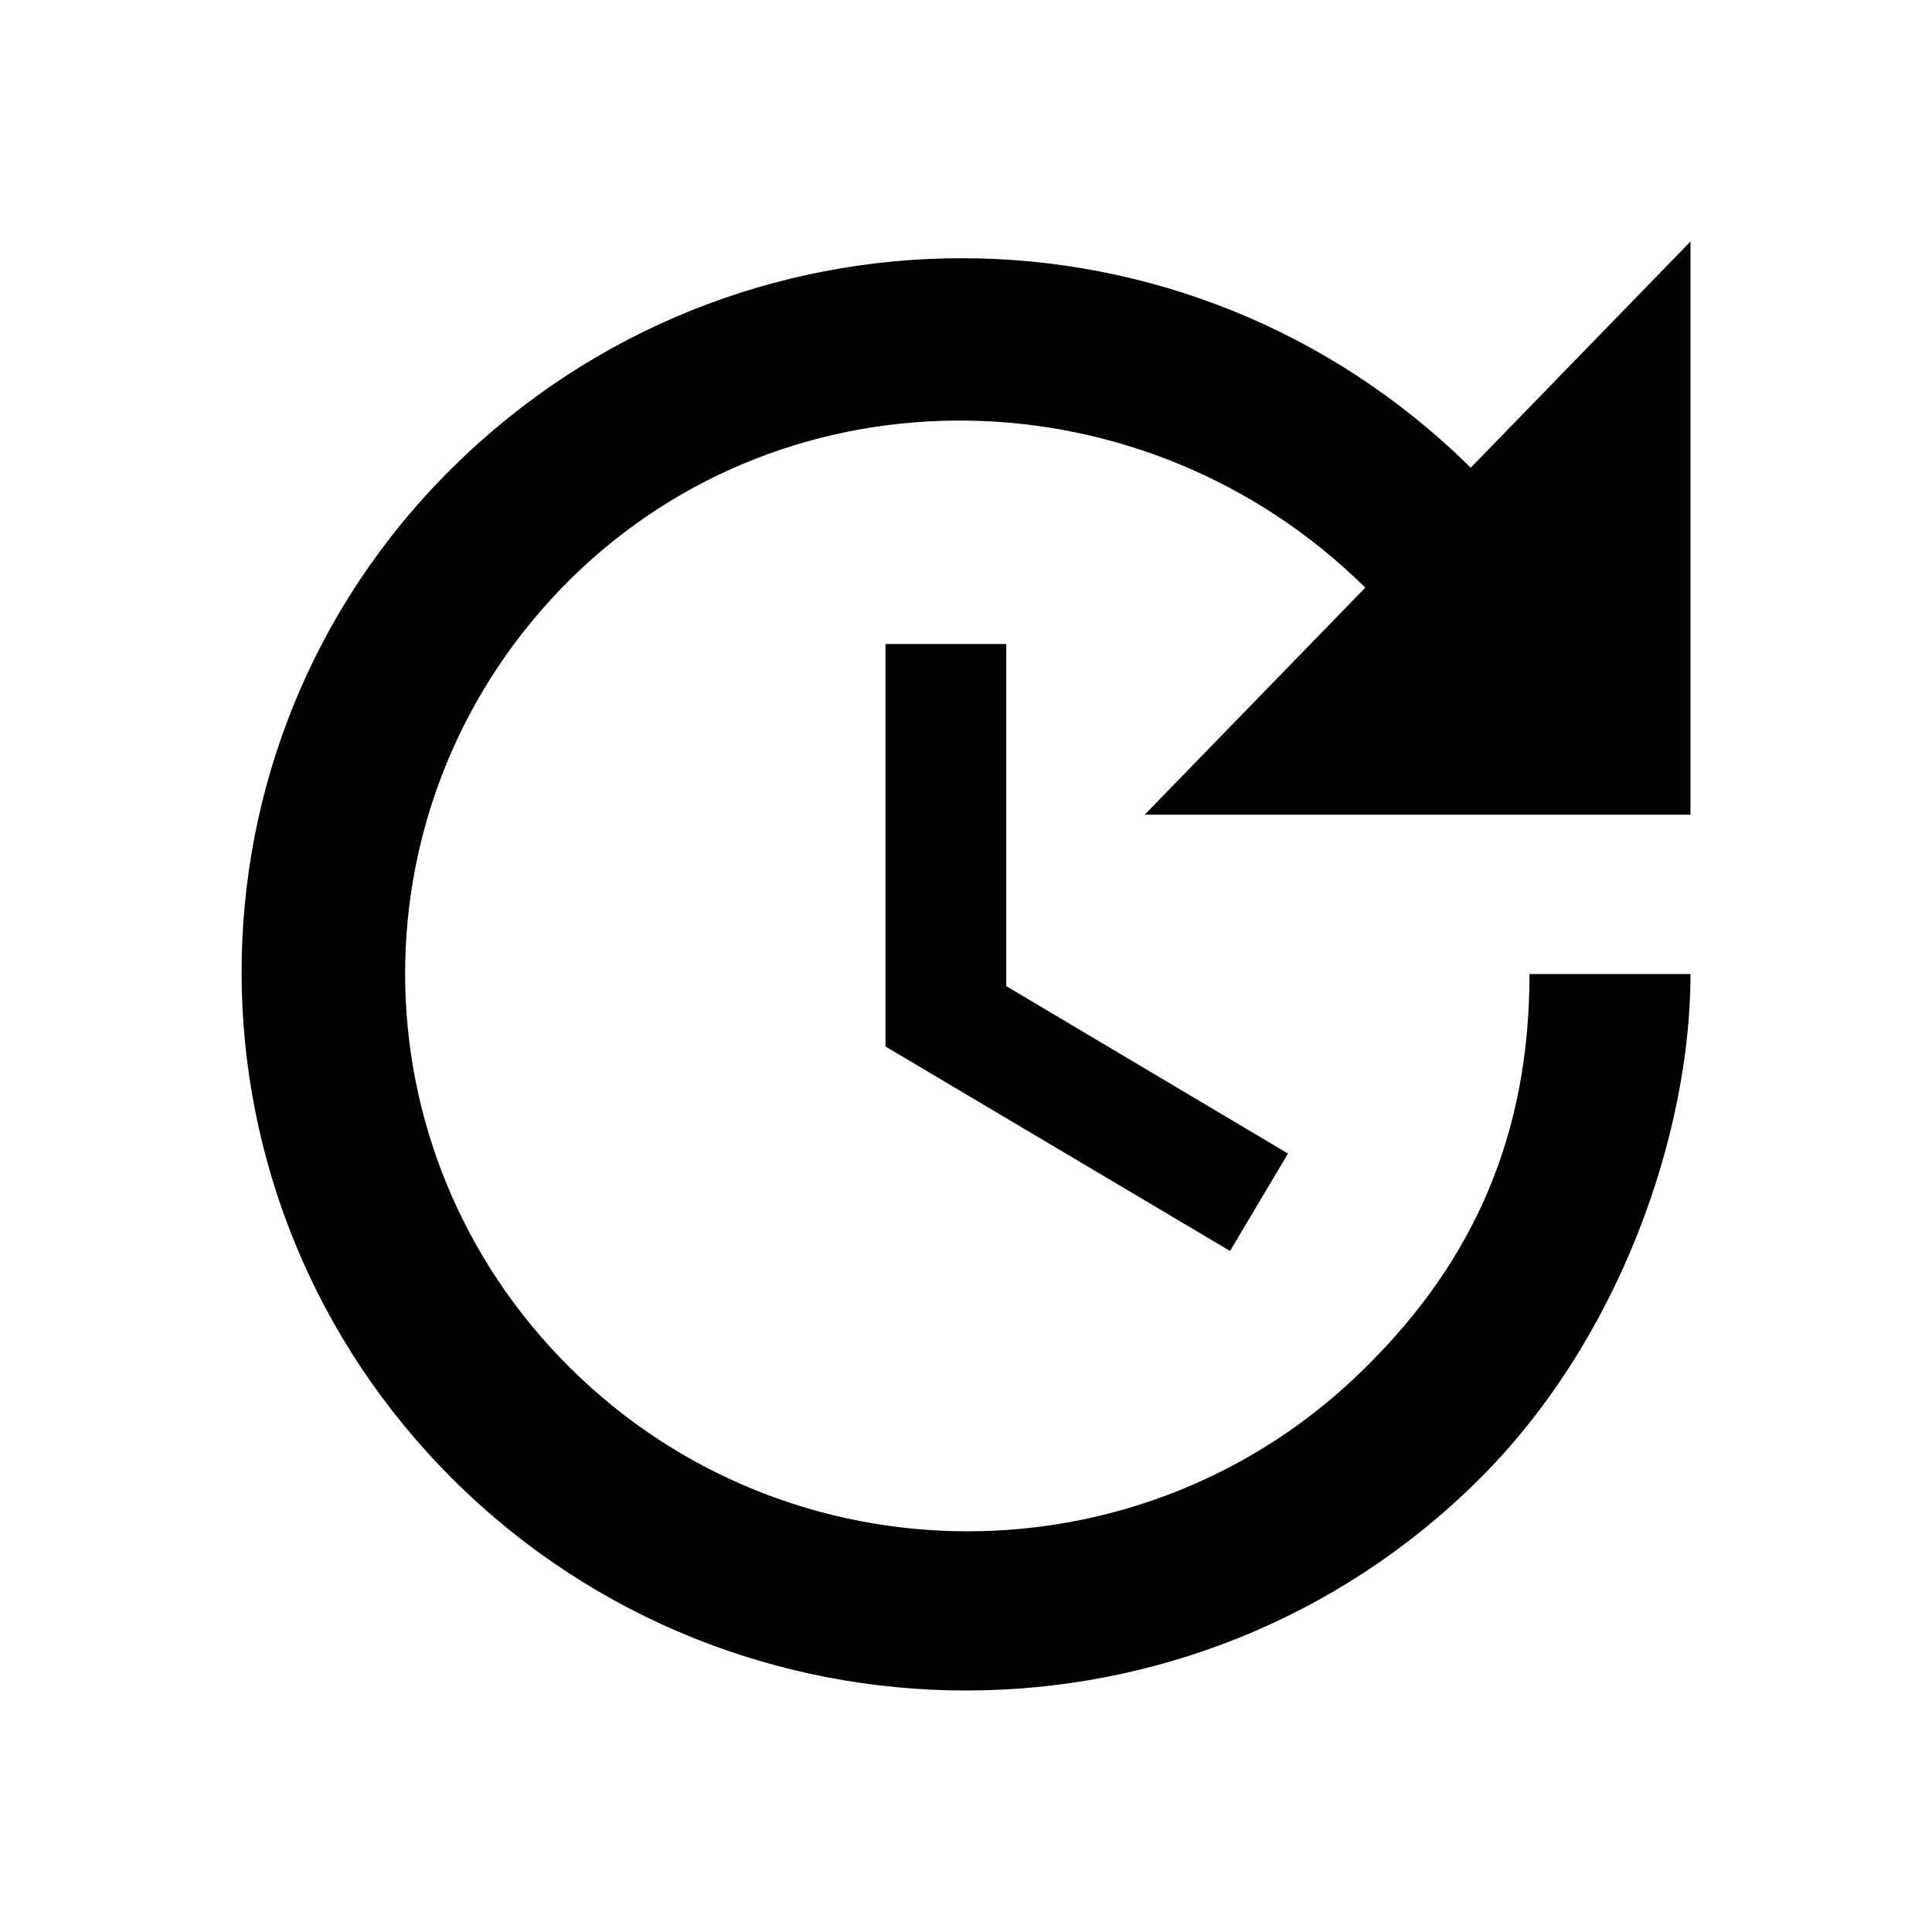
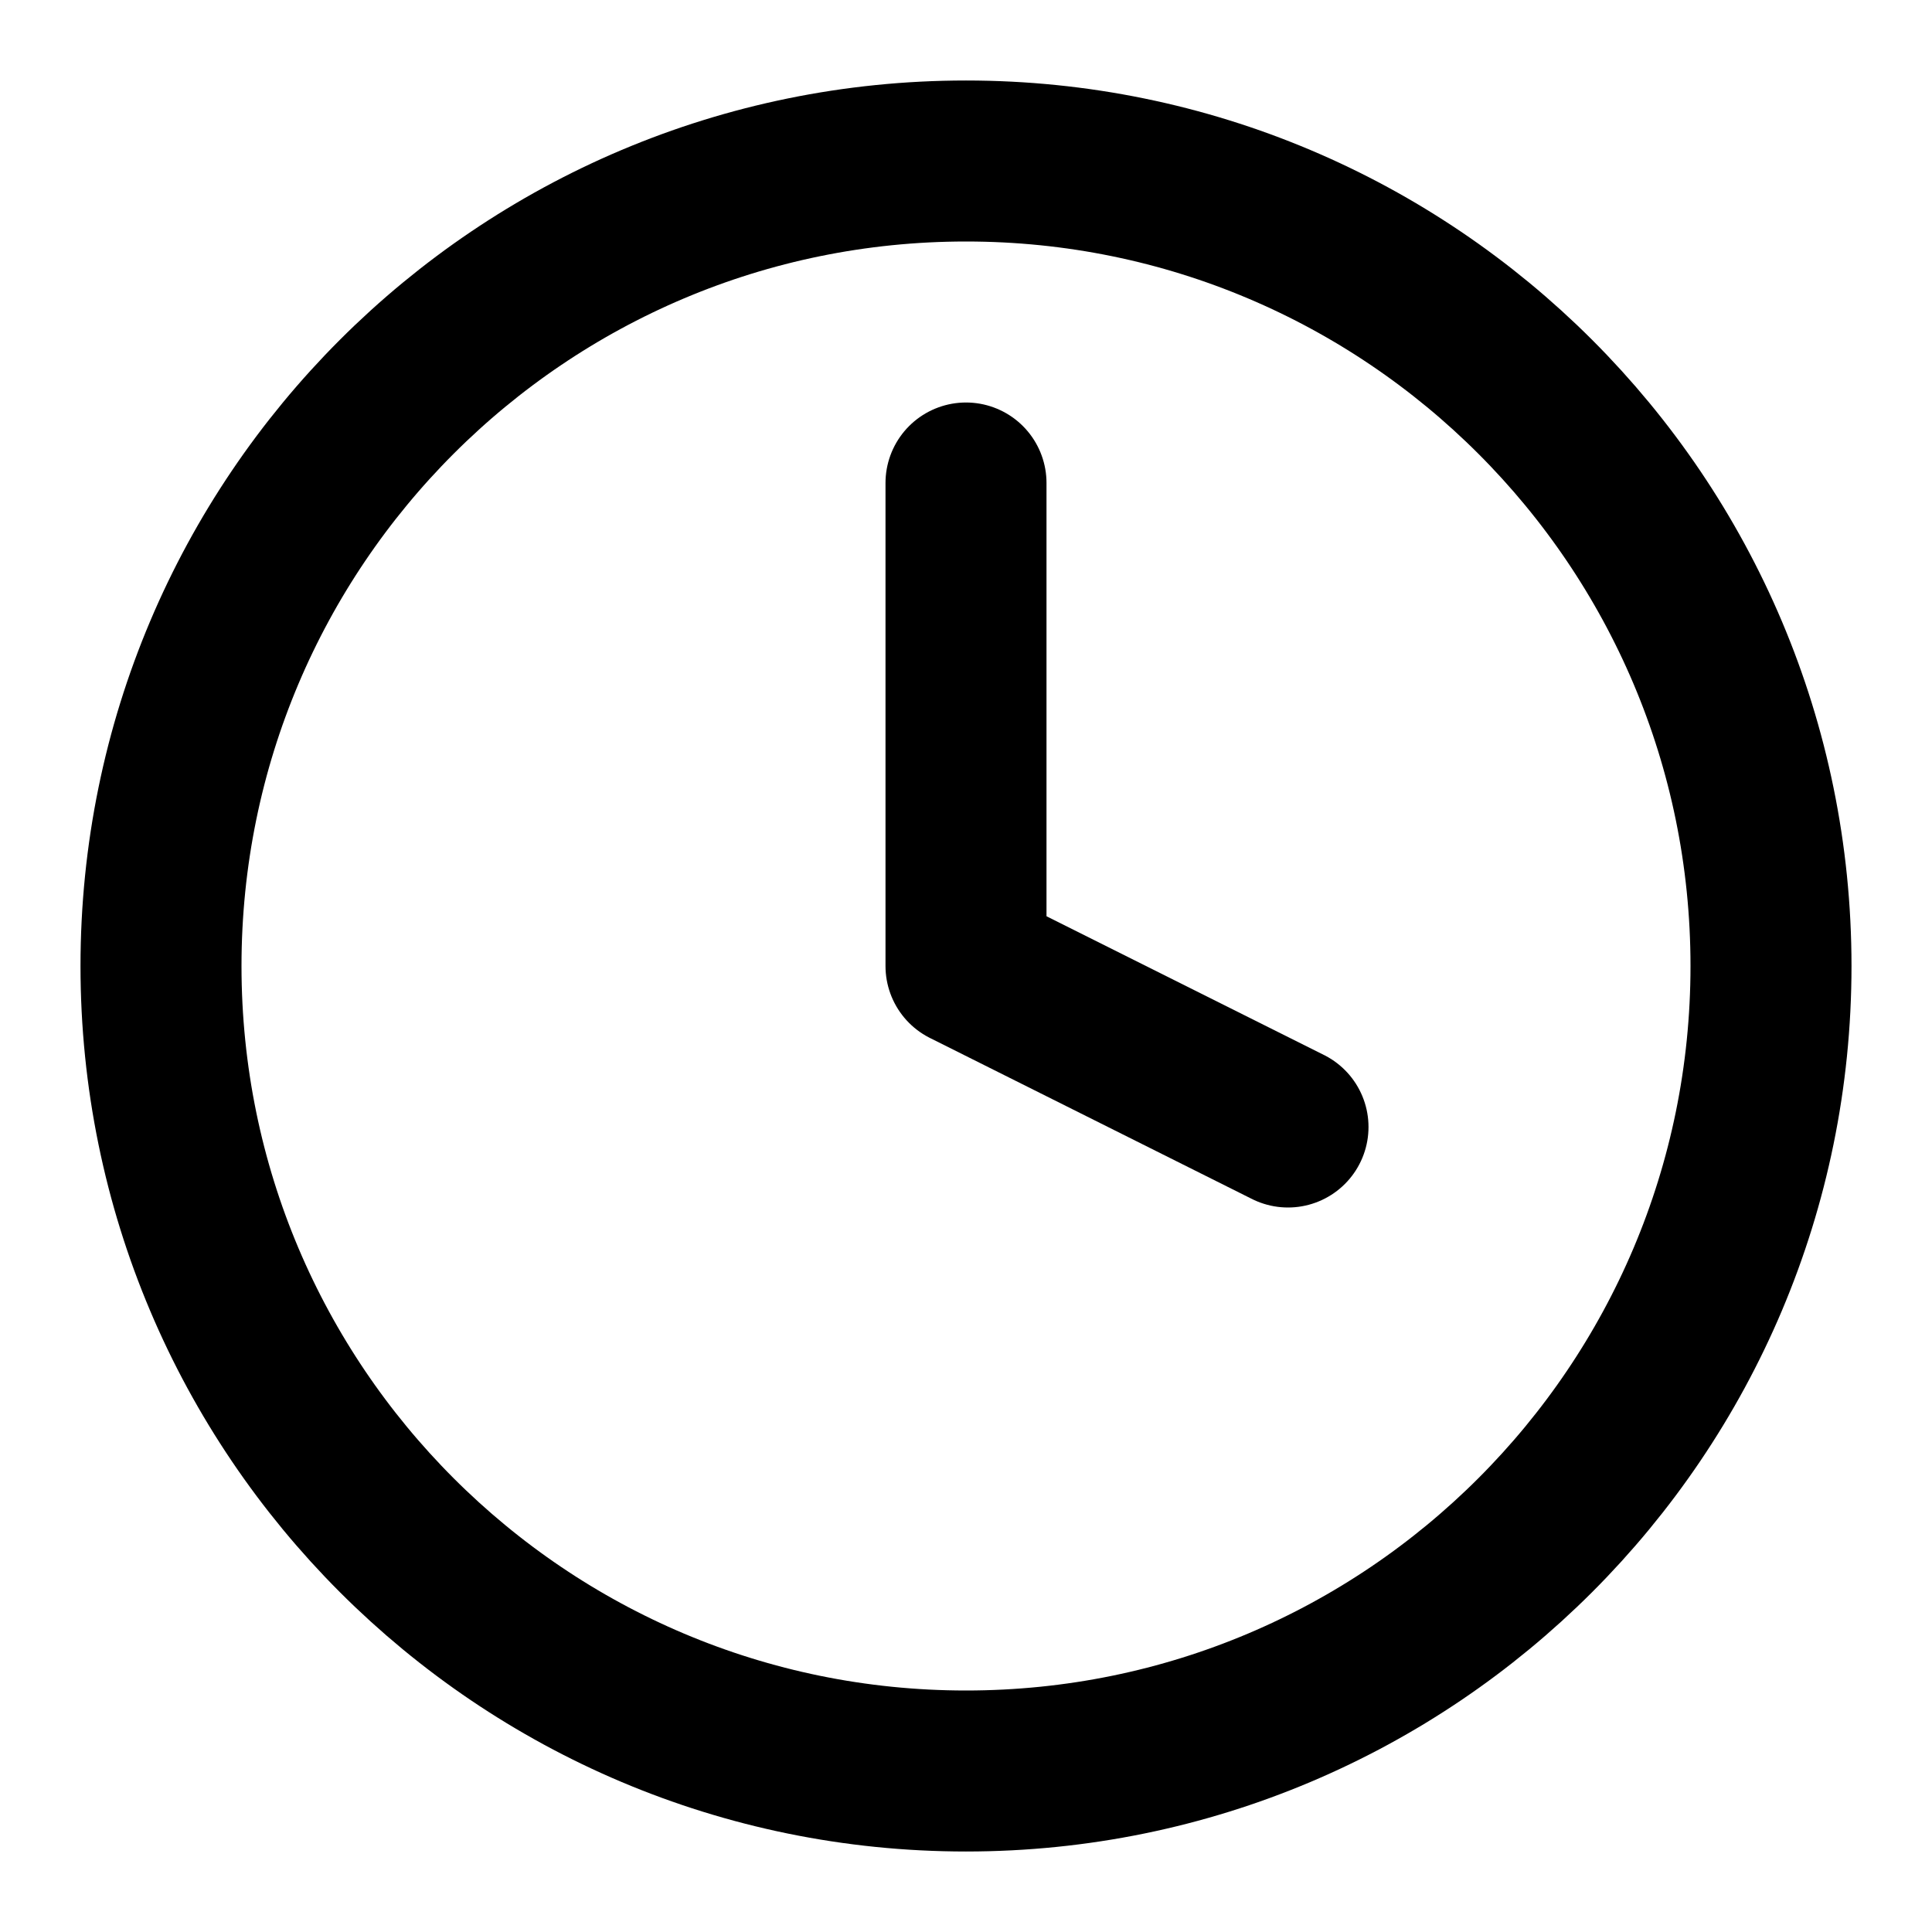
- <svg xmlns="http://www.w3.org/2000/svg" xmlns:xlink="http://www.w3.org/1999/xlink" width="24" height="24" viewBox="0 0 24 24">
-   <defs>
-     <path id="a" d="M0 0h24v24H0V0z" />
-   </defs>
-   <clipPath id="b">
-     <use xlink:href="#a" overflow="visible" />
-   </clipPath>
-   <path clip-path="url(#b)" d="M21 10.12h-6.78l2.74-2.82c-2.73-2.7-7.15-2.8-9.88-.1-2.73 2.71-2.73 7.08 0 9.79 2.73 2.71 7.15 2.71 9.88 0C18.32 15.65 19 14.08 19 12.1h2c0 1.98-.88 4.55-2.64 6.29-3.51 3.48-9.21 3.48-12.72 0-3.5-3.47-3.53-9.11-.02-12.58 3.51-3.47 9.14-3.47 12.65 0L21 3v7.12zM12.5 8v4.25l3.5 2.08-.72 1.21L11 13V8h1.5z" />
+ <svg xmlns="http://www.w3.org/2000/svg" width="24" height="24" viewBox="0 0 24 24" fill="none" stroke="currentColor" stroke-width="2" stroke-linecap="round" stroke-linejoin="round" class="feather feather-clock">
+   <circle cx="12" cy="12" r="10" />
+   <polyline points="12 6 12 12 16 14" />
</svg>
